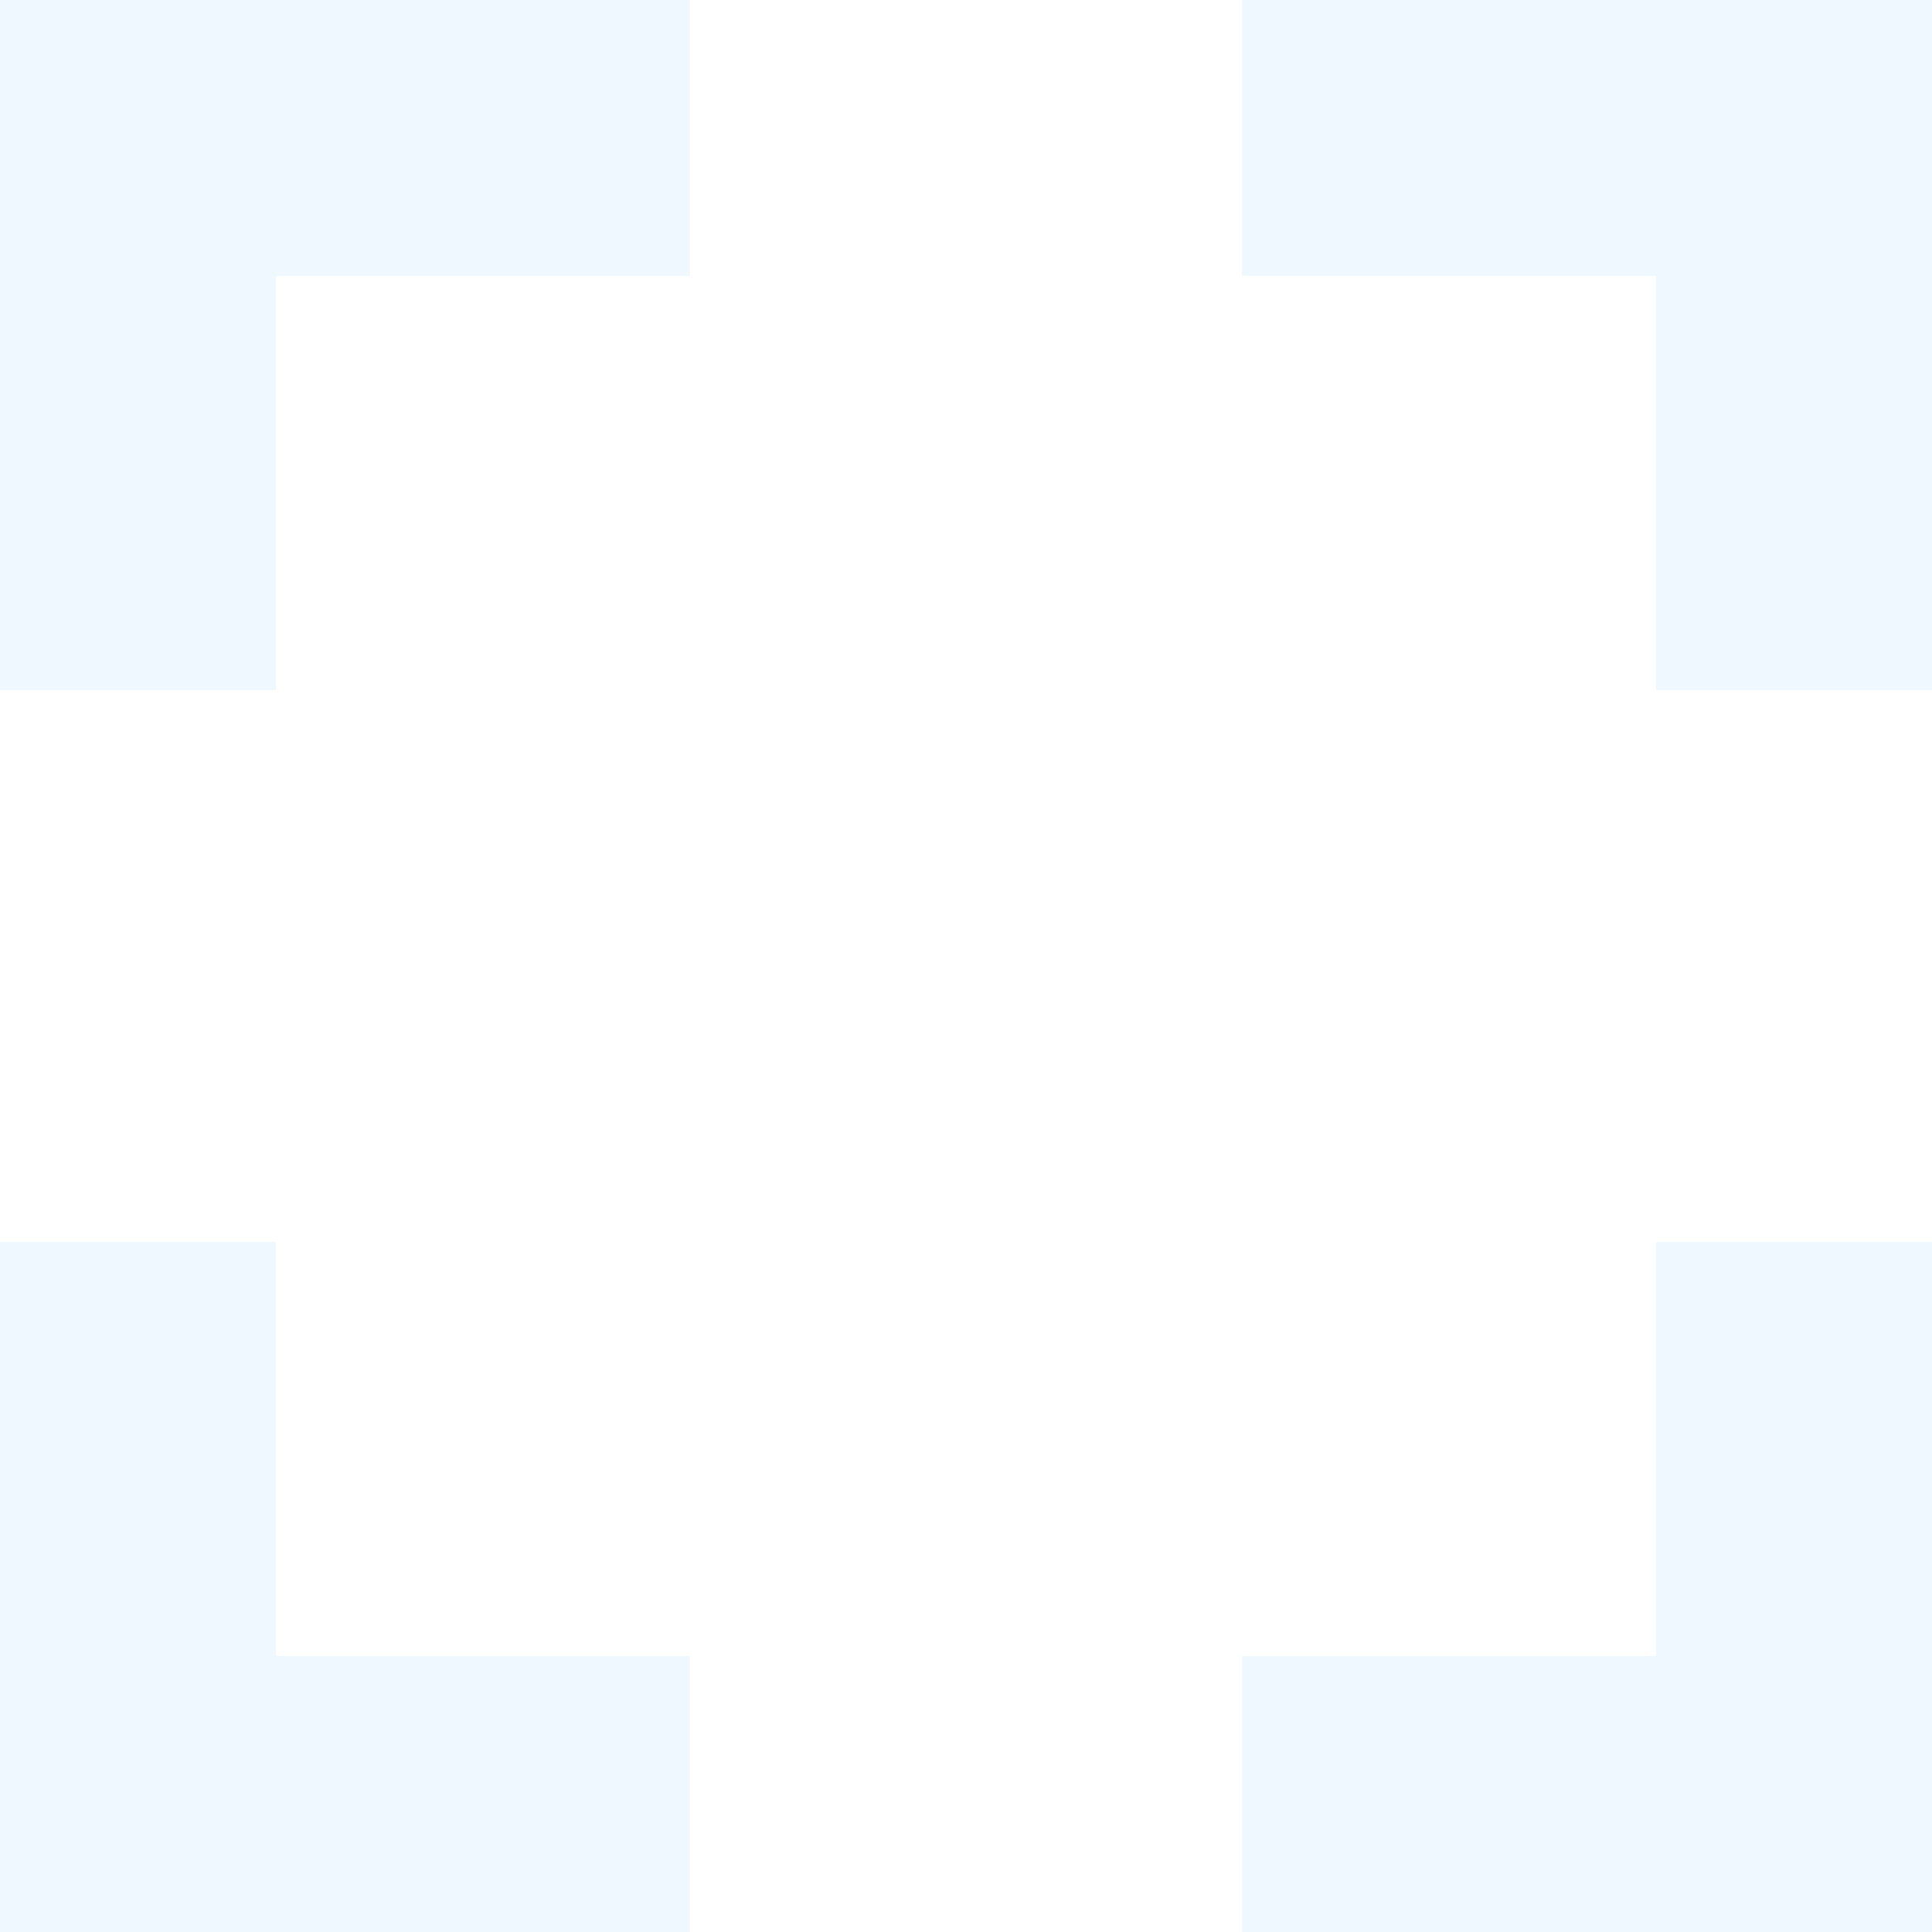
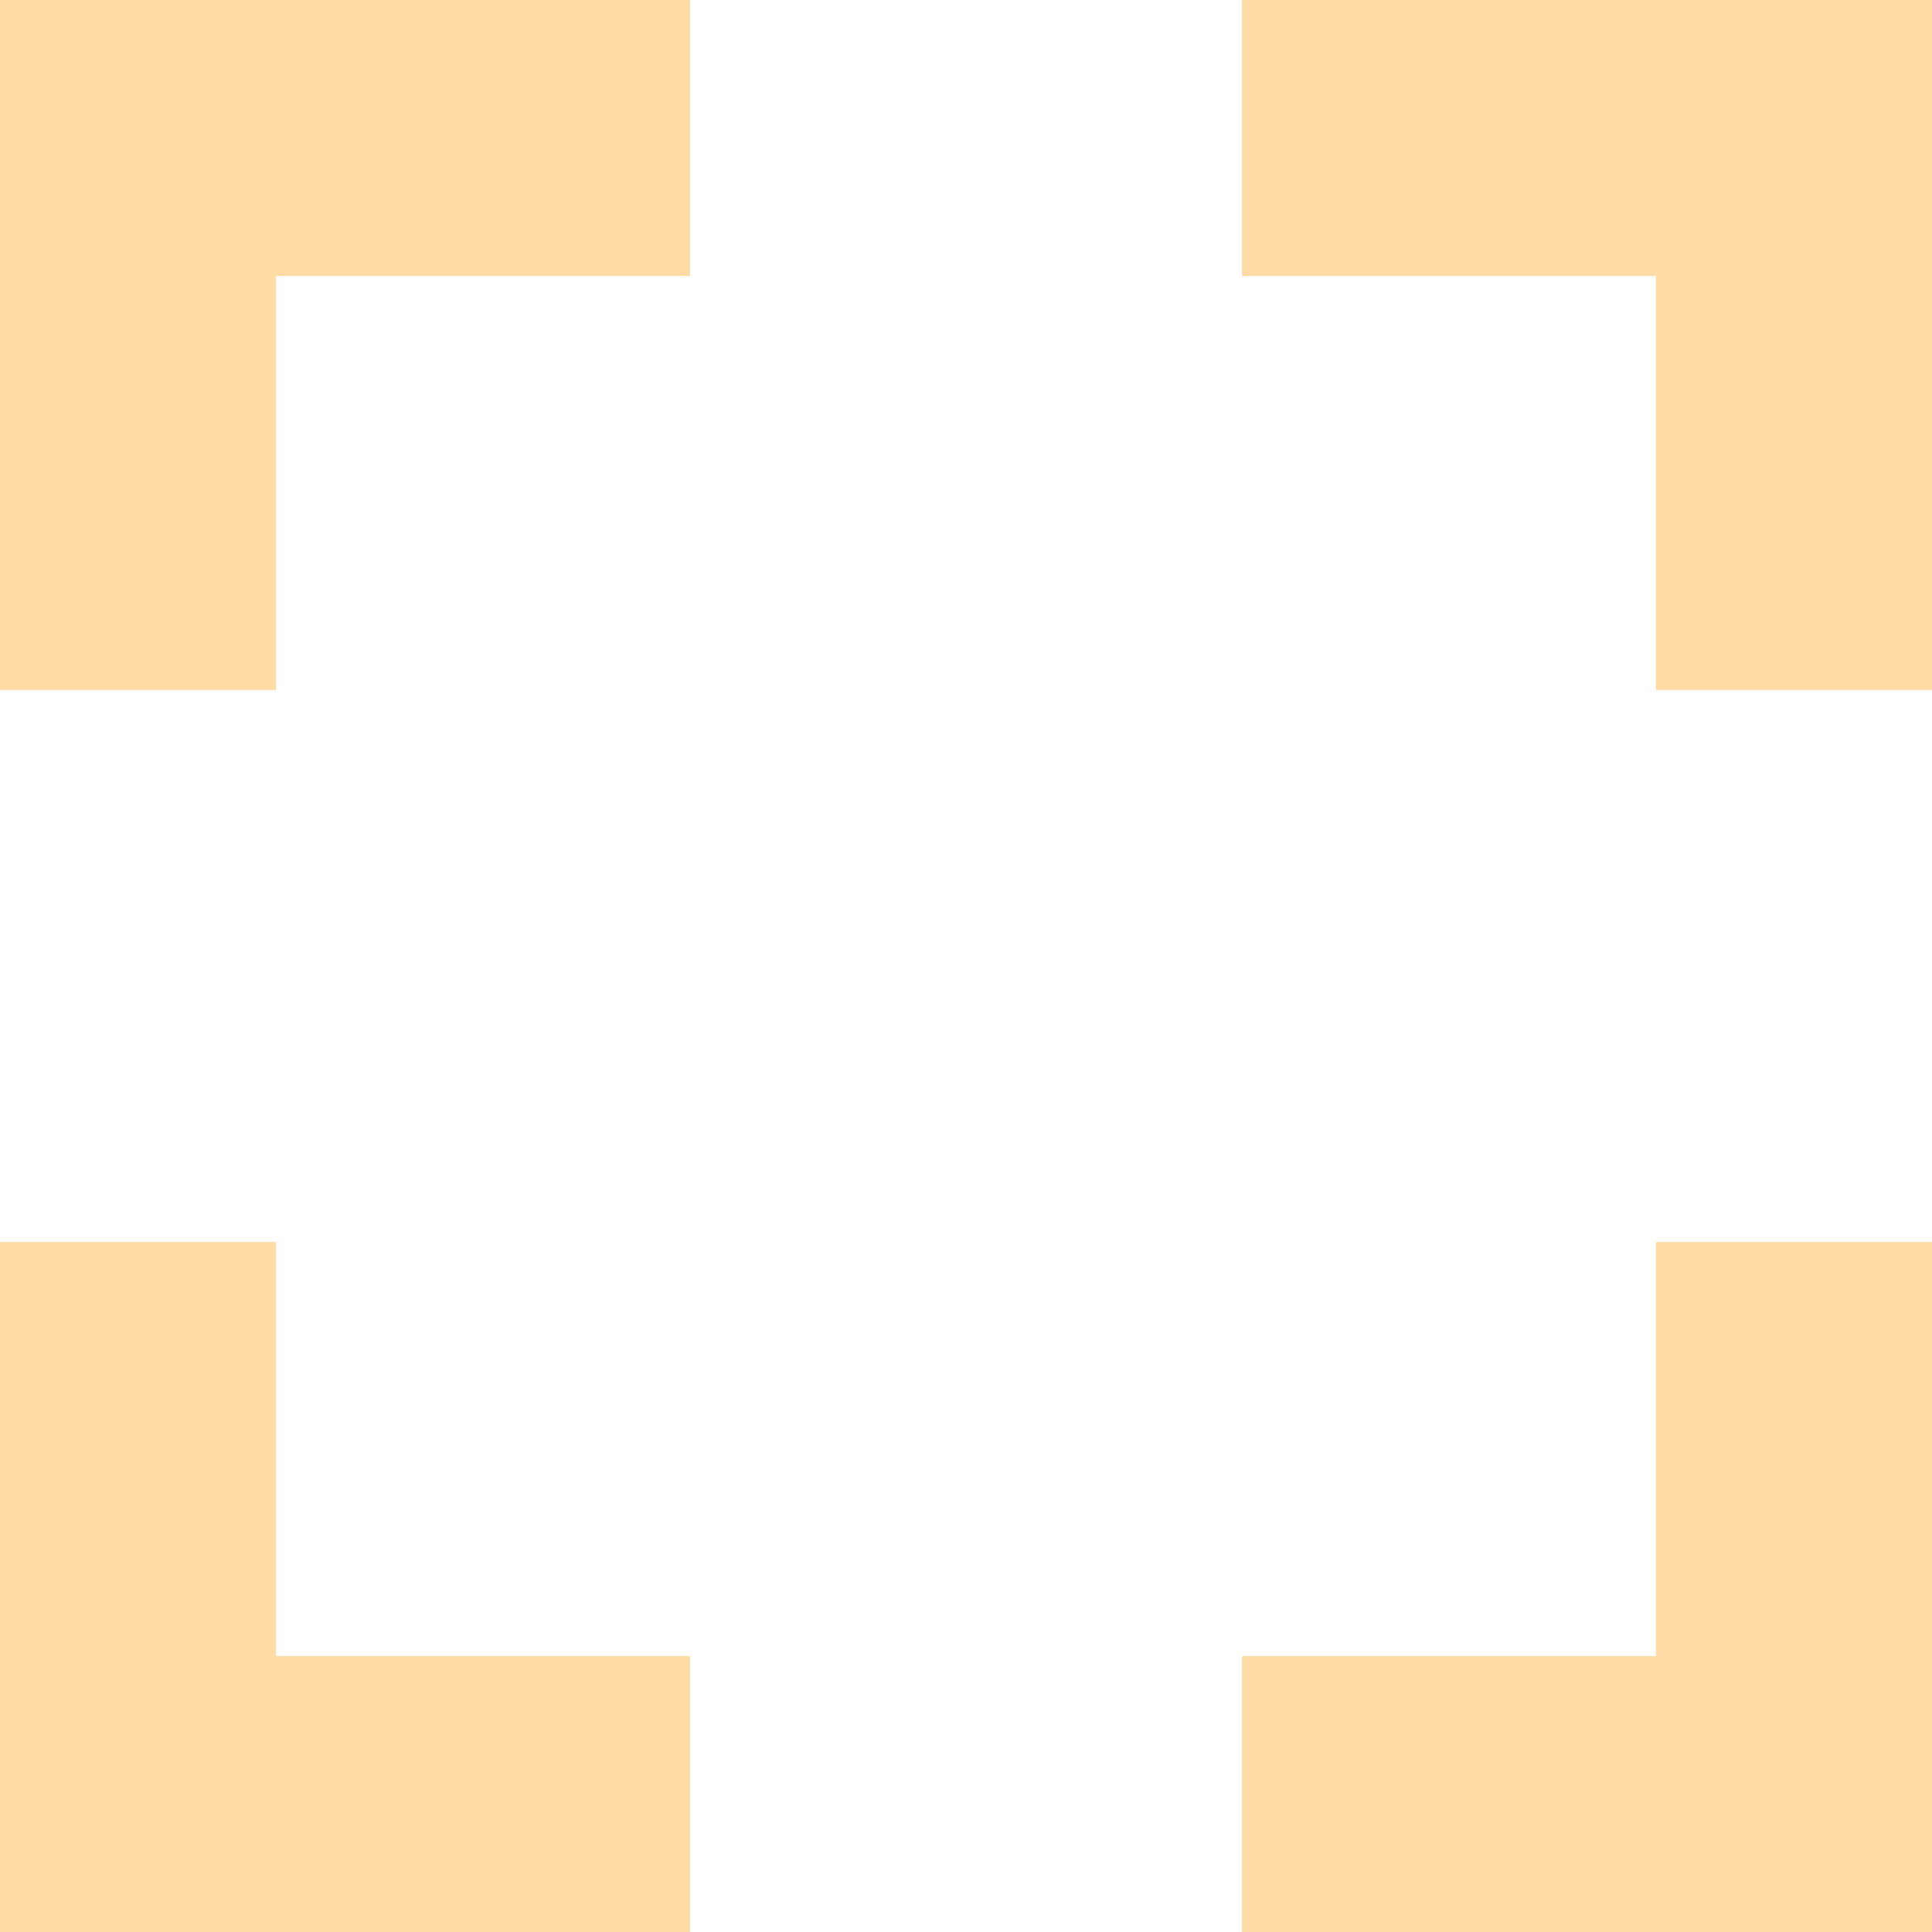
- <svg xmlns="http://www.w3.org/2000/svg" version="1.1" id="Capa_1" x="0px" y="0px" viewBox="0 0 298.667 298.667" style="enable-background:new 0 0 298.667 298.667; fill: aliceblue" xml:space="preserve">
+ <svg xmlns="http://www.w3.org/2000/svg" version="1.1" id="Capa_1" x="0px" y="0px" viewBox="0 0 298.667 298.667" style="enable-background:new 0 0 298.667 298.667; fill: #ffdba5" xml:space="preserve">
  <g>
    <g>
      <g>
        <polygon points="42.667,192 0,192 0,298.667 106.667,298.667 106.667,256 42.667,256    " />
        <polygon points="0,106.667 42.667,106.667 42.667,42.667 106.667,42.667 106.667,0 0,0    " />
        <polygon points="192,0 192,42.667 256,42.667 256,106.667 298.667,106.667 298.667,0    " />
        <polygon points="256,256 192,256 192,298.667 298.667,298.667 298.667,192 256,192    " />
      </g>
    </g>
  </g>
  <g>
</g>
  <g>
</g>
  <g>
</g>
  <g>
</g>
  <g>
</g>
  <g>
</g>
  <g>
</g>
  <g>
</g>
  <g>
</g>
  <g>
</g>
  <g>
</g>
  <g>
</g>
  <g>
</g>
  <g>
</g>
  <g>
</g>
</svg>
